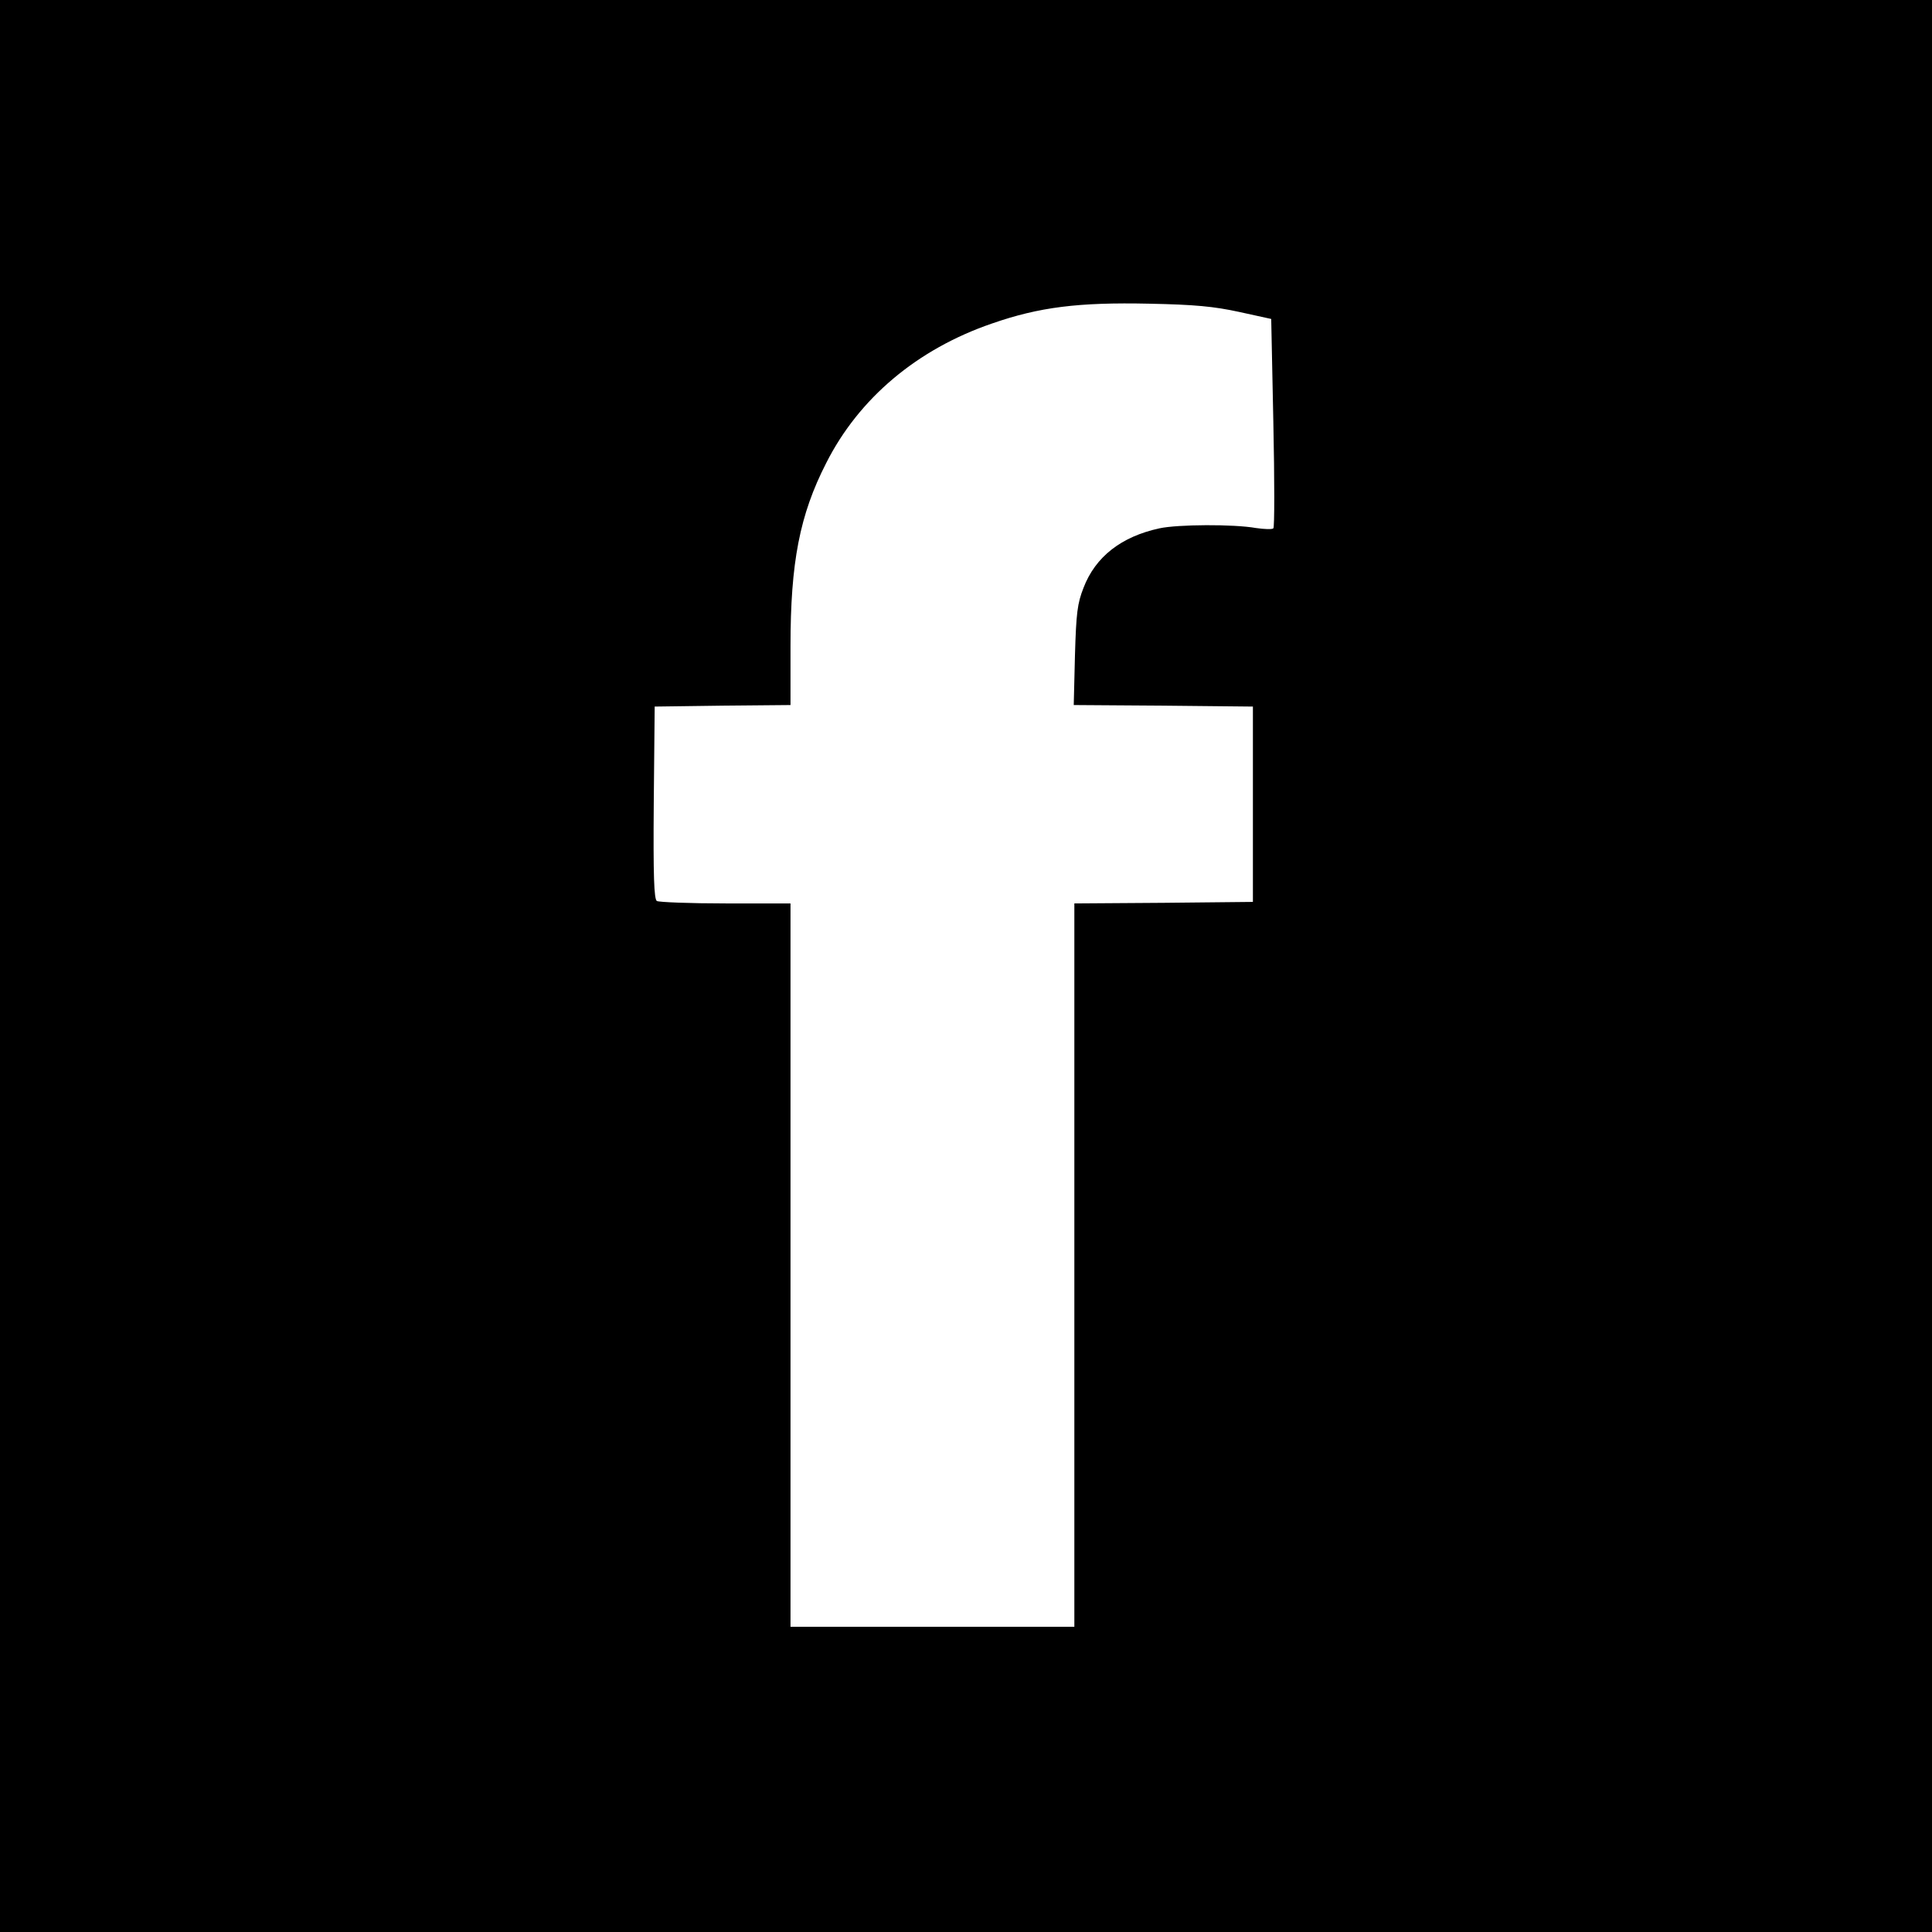
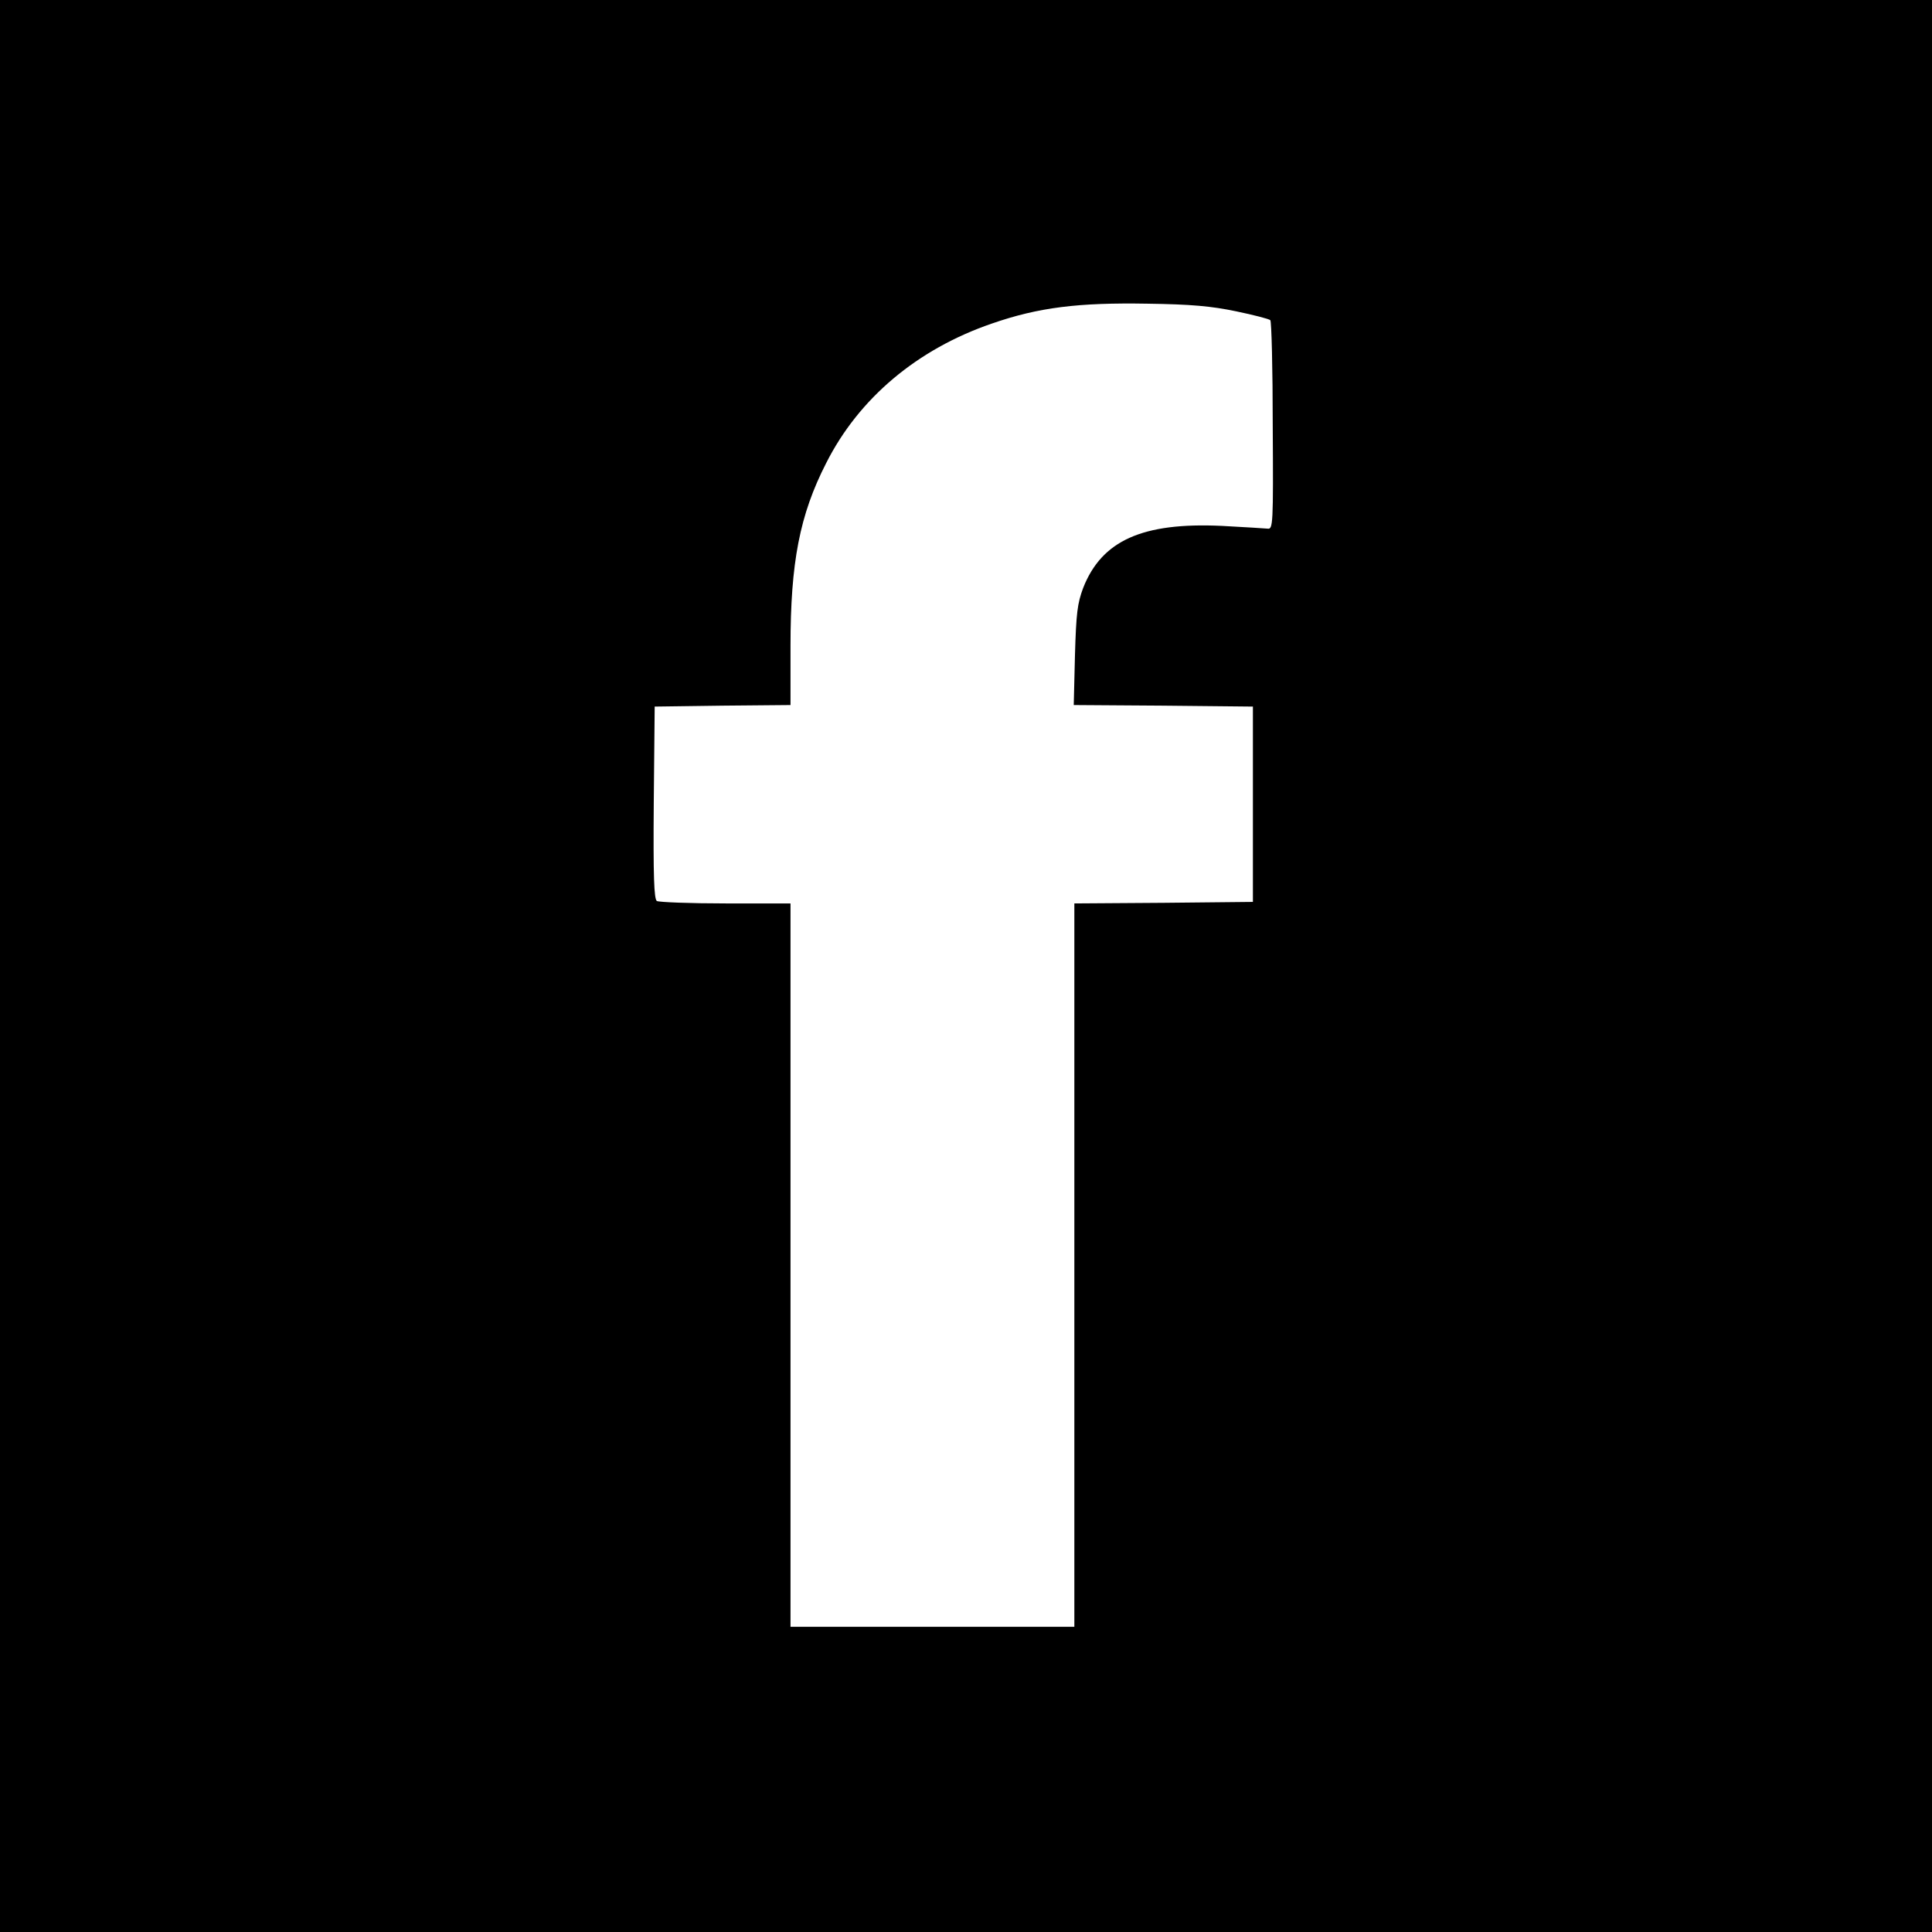
<svg xmlns="http://www.w3.org/2000/svg" version="1.0" width="633pt" height="633pt" viewBox="0 0 633 633" preserveAspectRatio="xMidYMid meet">
  <g transform="translate(0,633) scale(0.1,-0.1)" fill="#000000" stroke="none">
-     <path d="M0 3165 l0 -3165 3165 0 3165 0 0 3165 0 3165 -3165 0 -3165 0 0 -3165z m4060 2143 l105 -23 7 -340 c4 -187 4 -343 0 -346 -4 -4 -29 -3 -57 1 -73 13 -256 12 -316 -1 -125 -27 -210 -93 -249 -195 -20 -51 -24 -82 -28 -221 l-4 -163 293 -2 294 -3 0 -320 0 -320 -292 -3 -293 -2 0 -1185 0 -1185 -465 0 -465 0 0 1185 0 1185 -212 0 c-117 0 -219 4 -226 8 -9 7 -12 78 -10 323 l3 314 223 3 222 2 0 193 c0 274 30 430 117 600 107 212 298 373 543 457 155 54 284 70 515 65 150 -3 212 -9 295 -27z" />
+     <path d="M0 3165 l0 -3165 3165 0 3165 0 0 3165 0 3165 -3165 0 -3165 0 0 -3165z m4050 2145 c58 -12 108 -25 112 -29 4 -3 8 -159 8 -346 2 -324 1 -340 -17 -337 -10 1 -77 5 -150 9 -260 12 -393 -48 -454 -203 -19 -51 -23 -82 -27 -221 l-4 -163 293 -2 294 -3 0 -320 0 -320 -292 -3 -293 -2 0 -1185 0 -1185 -465 0 -465 0 0 1185 0 1185 -212 0 c-117 0 -219 4 -226 8 -9 7 -12 78 -10 323 l3 314 223 3 222 2 0 193 c0 274 30 430 117 600 107 212 298 373 543 457 153 53 283 69 510 65 142 -2 209 -8 290 -25z" />
  </g>
</svg>
